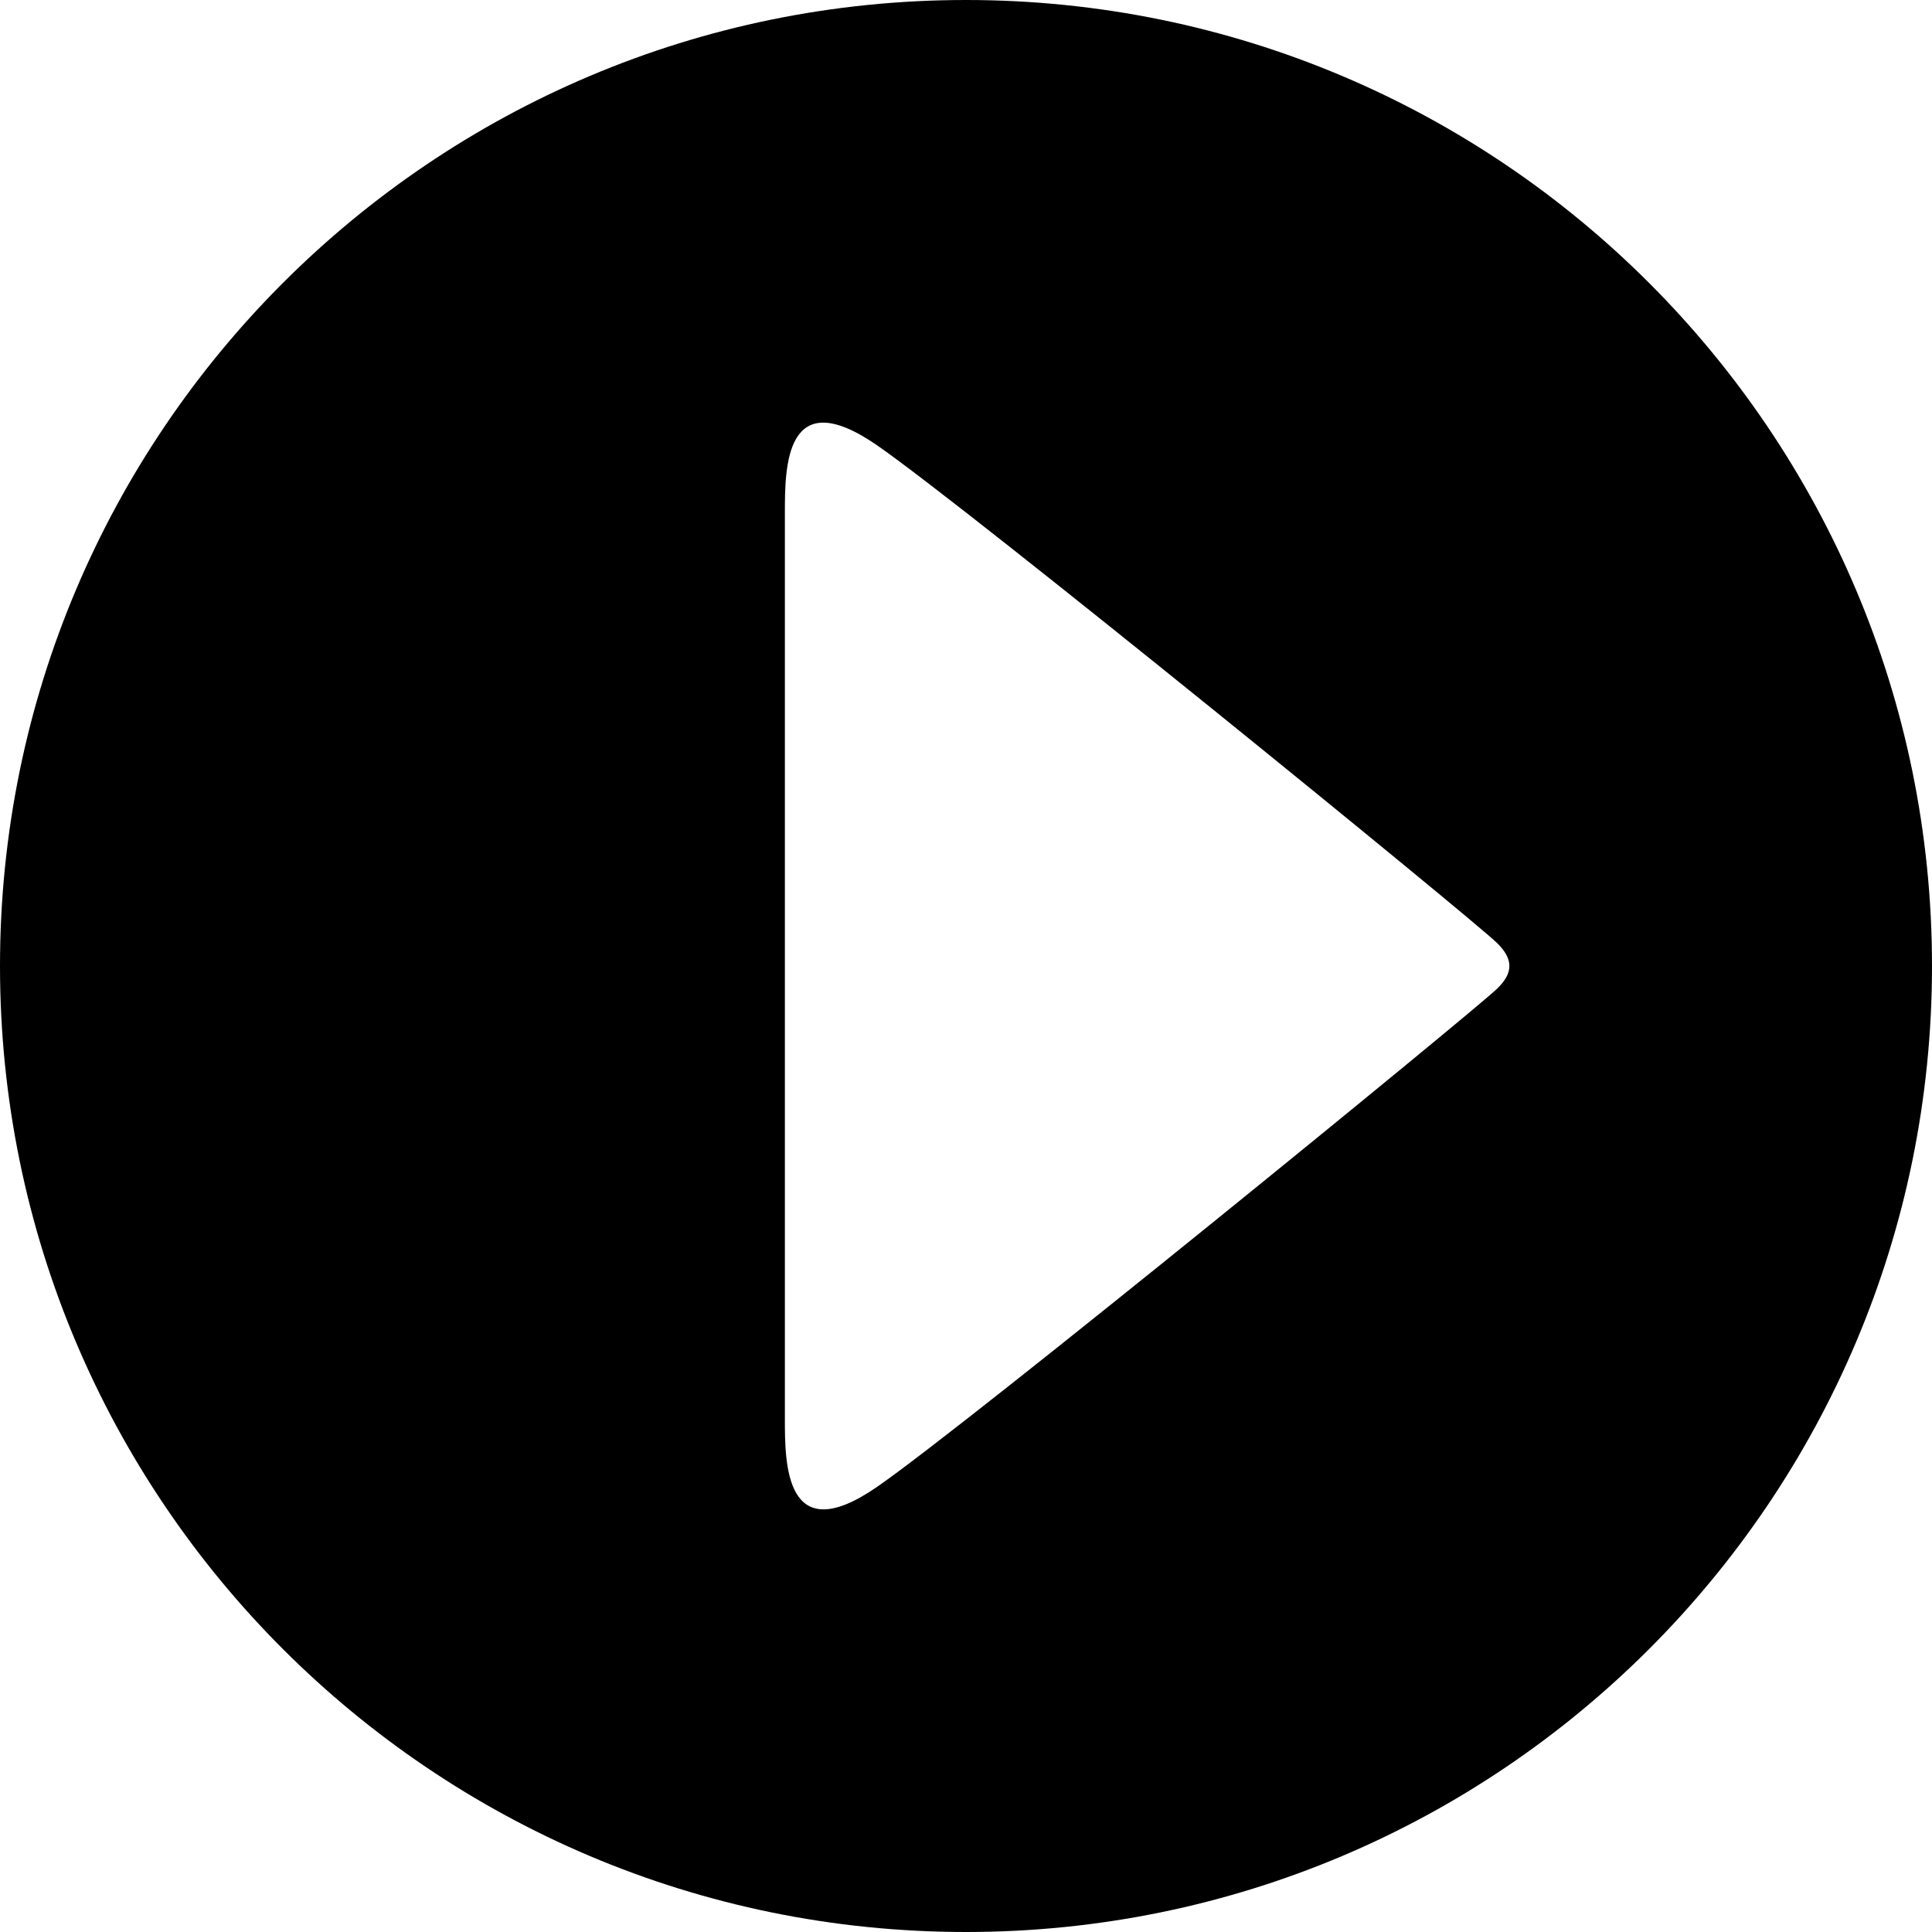
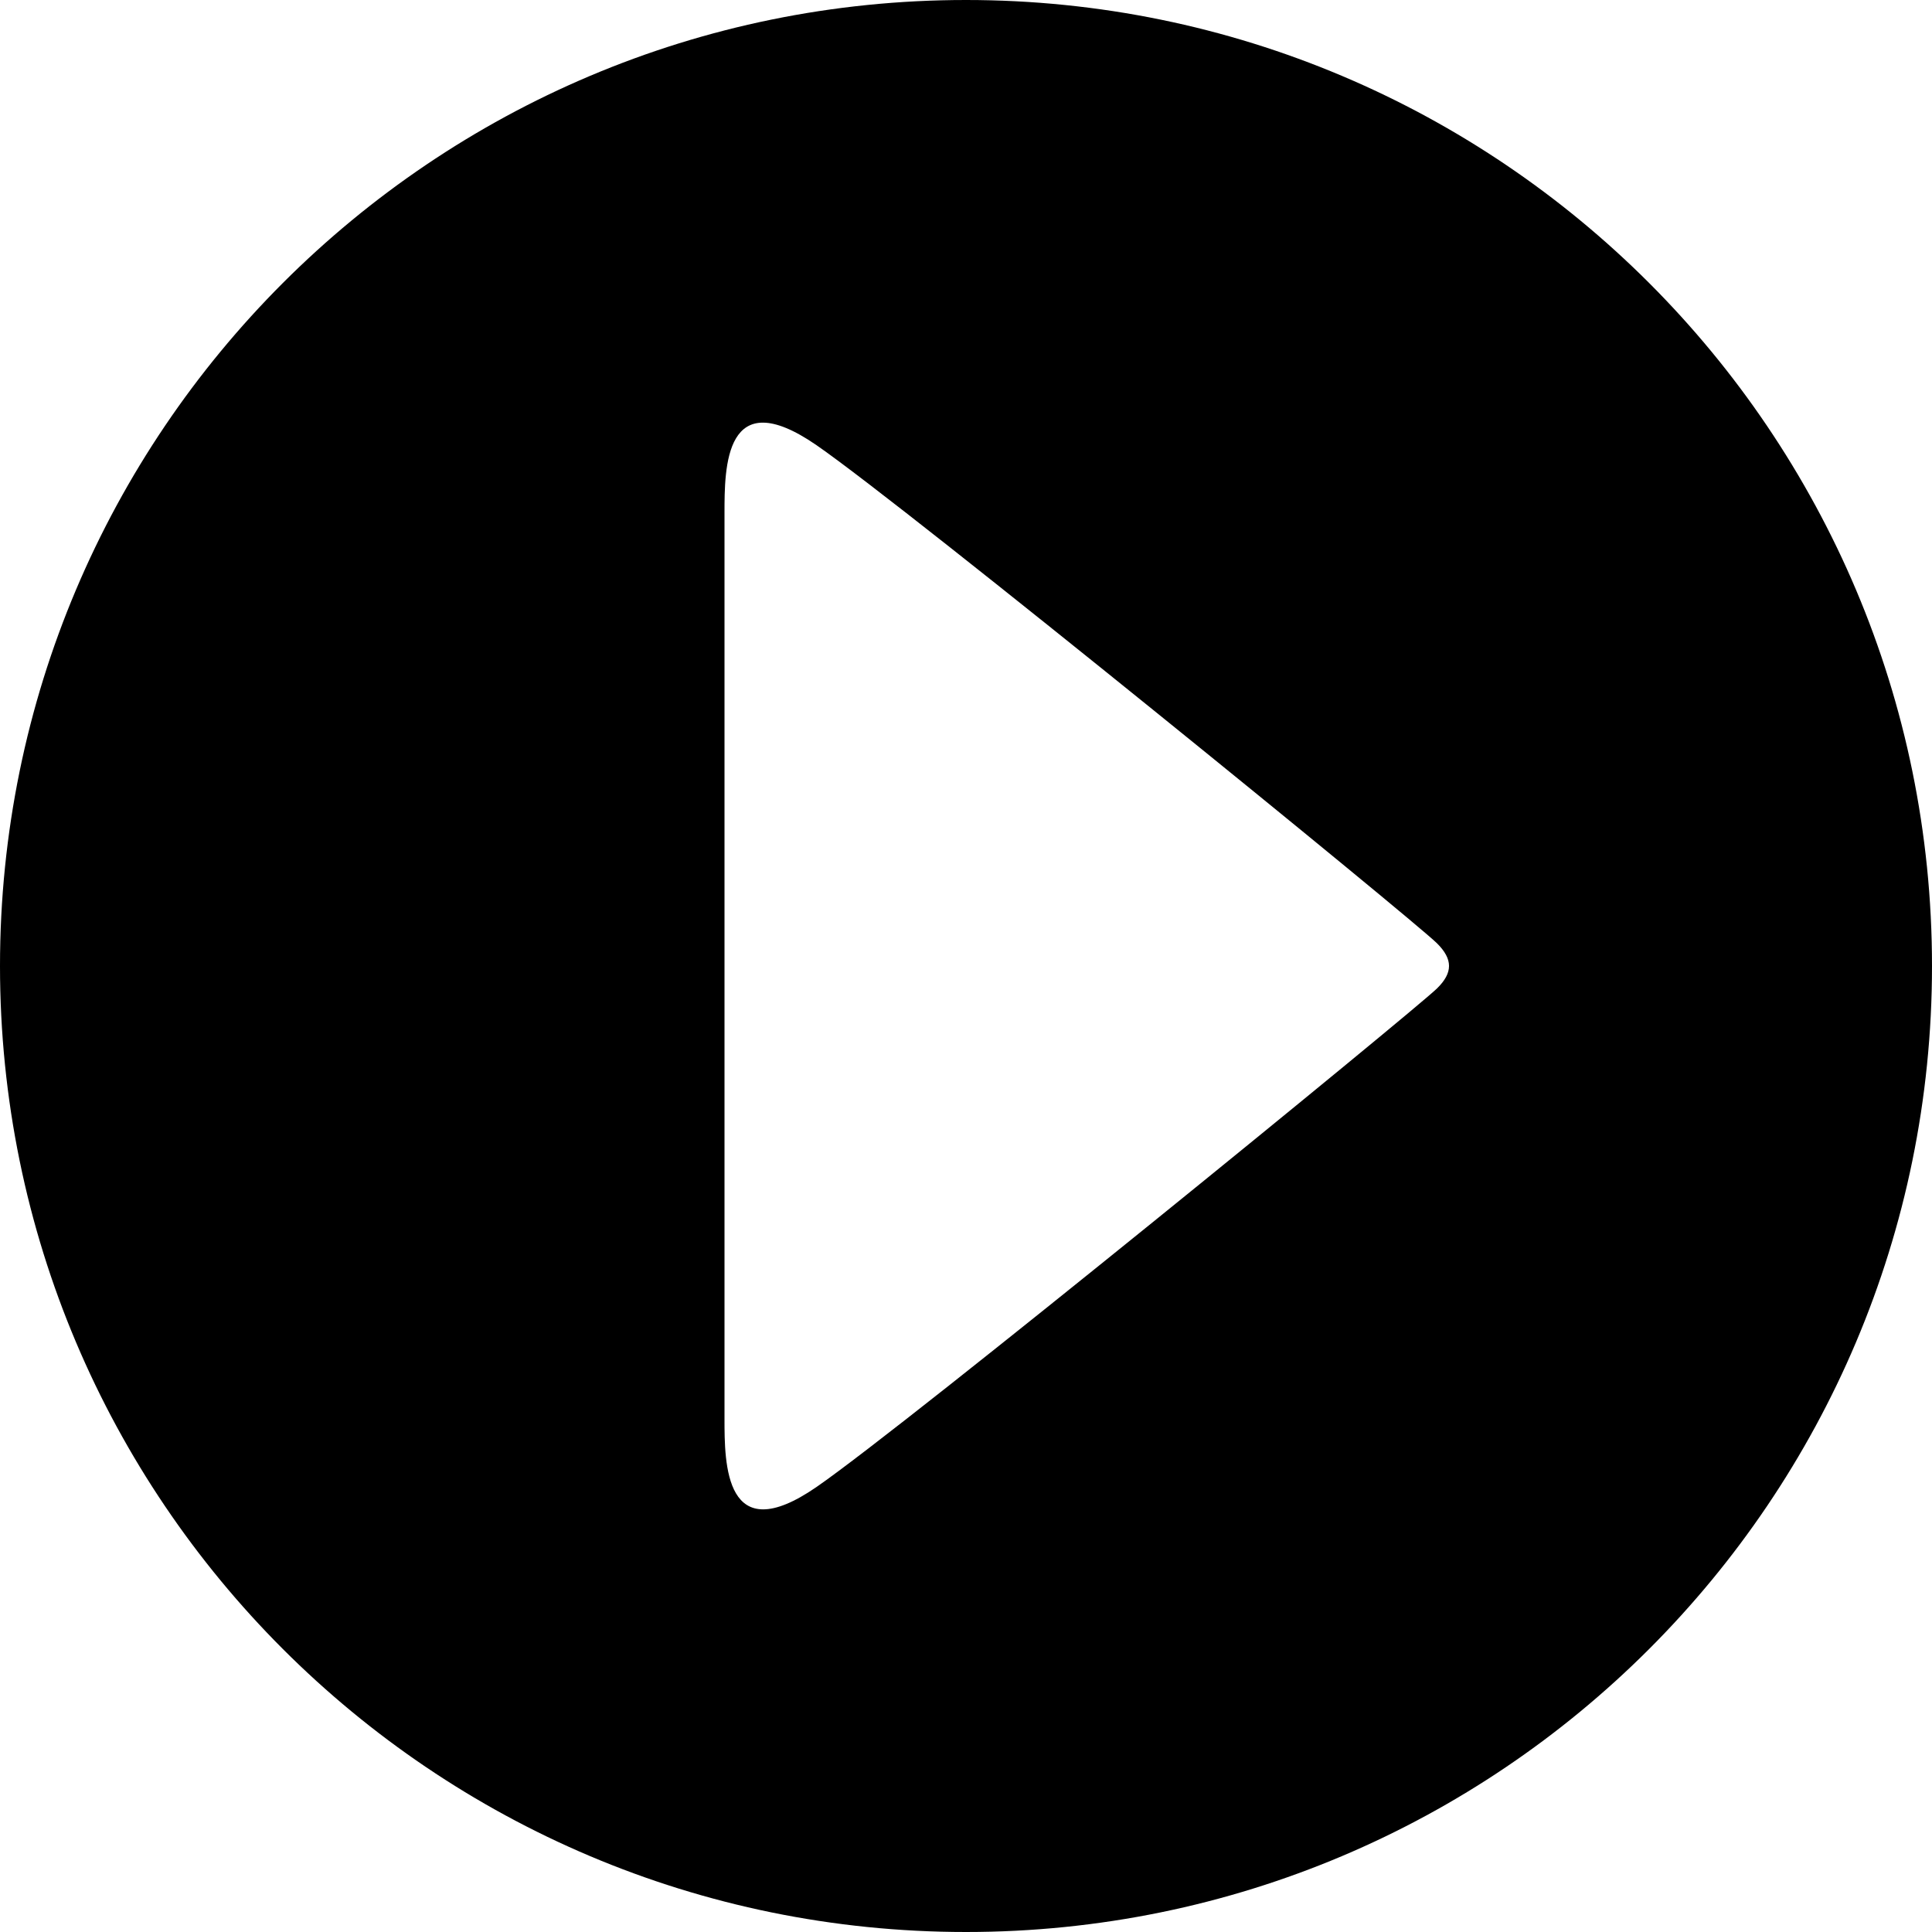
<svg xmlns="http://www.w3.org/2000/svg" viewBox="0 0 32 32" version="1.1">
  <g fill-rule="evenodd" class="play-circle-icon small-icon" id="play-circle-small">
-     <path d="M16,32 C24.837,32 32,24.837 32,16 C32,7.163 24.837,0 16,0 C7.163,0 0,7.163 0,16 C0,24.837 7.163,32 16,32 Z M14.523,7.373 C16.045,8.423 24.421,15.246 24.8,15.623 C25.067,15.888 25.067,16.112 24.8,16.373 C24.421,16.742 16.045,23.58 14.523,24.63 C13,25.68 13,24.236 13,23.498 L13,8.498 C13,7.748 13,6.323 14.523,7.373 Z" class="Oval-54" />
+     <path d="M16,32 C24.837,32 32,24.837 32,16 C32,7.163 24.837,0 16,0 C7.163,0 0,7.163 0,16 C0,24.837 7.163,32 16,32 Z M13.523,7.373 C15.045,8.423 23.421,15.246 23.8,15.623 C24.067,15.888 24.067,16.112 23.8,16.373 C23.421,16.742 15.045,23.58 13.523,24.63 C12,25.68 12,24.236 12,23.498 L12,8.498 C12,7.748 12,6.323 13.523,7.373 Z" class="Oval-54" />
  </g>
</svg>
